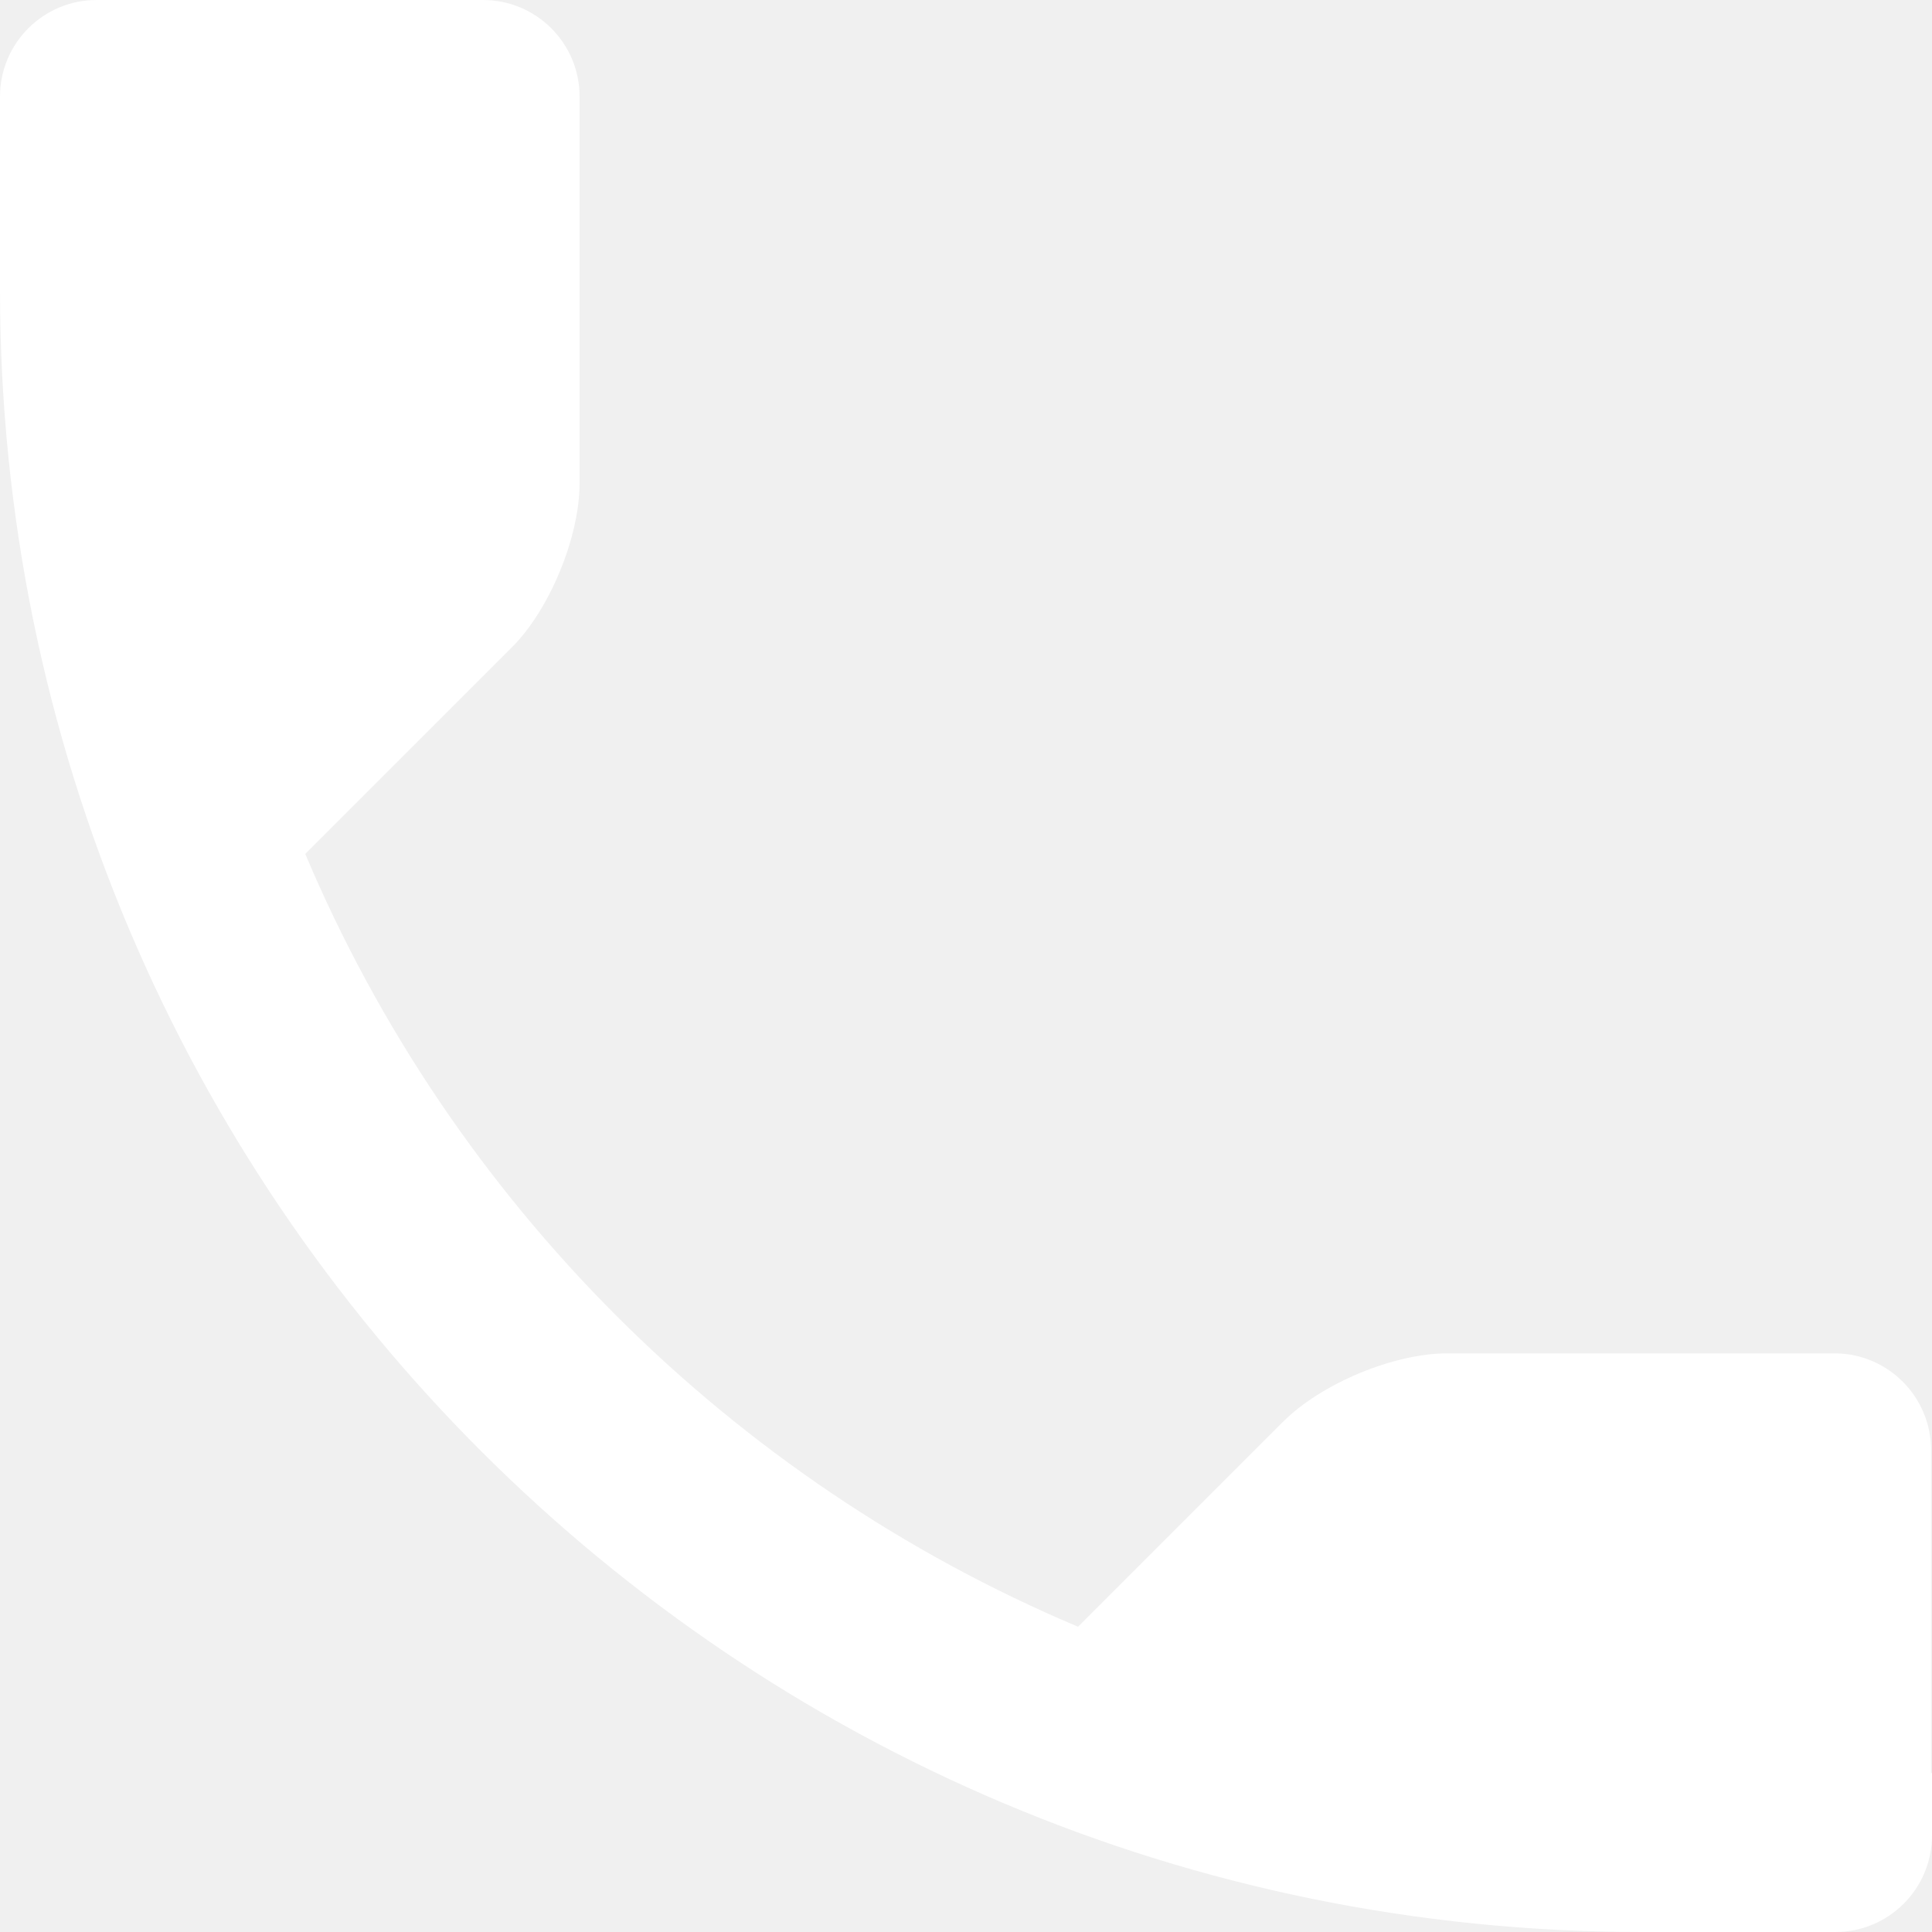
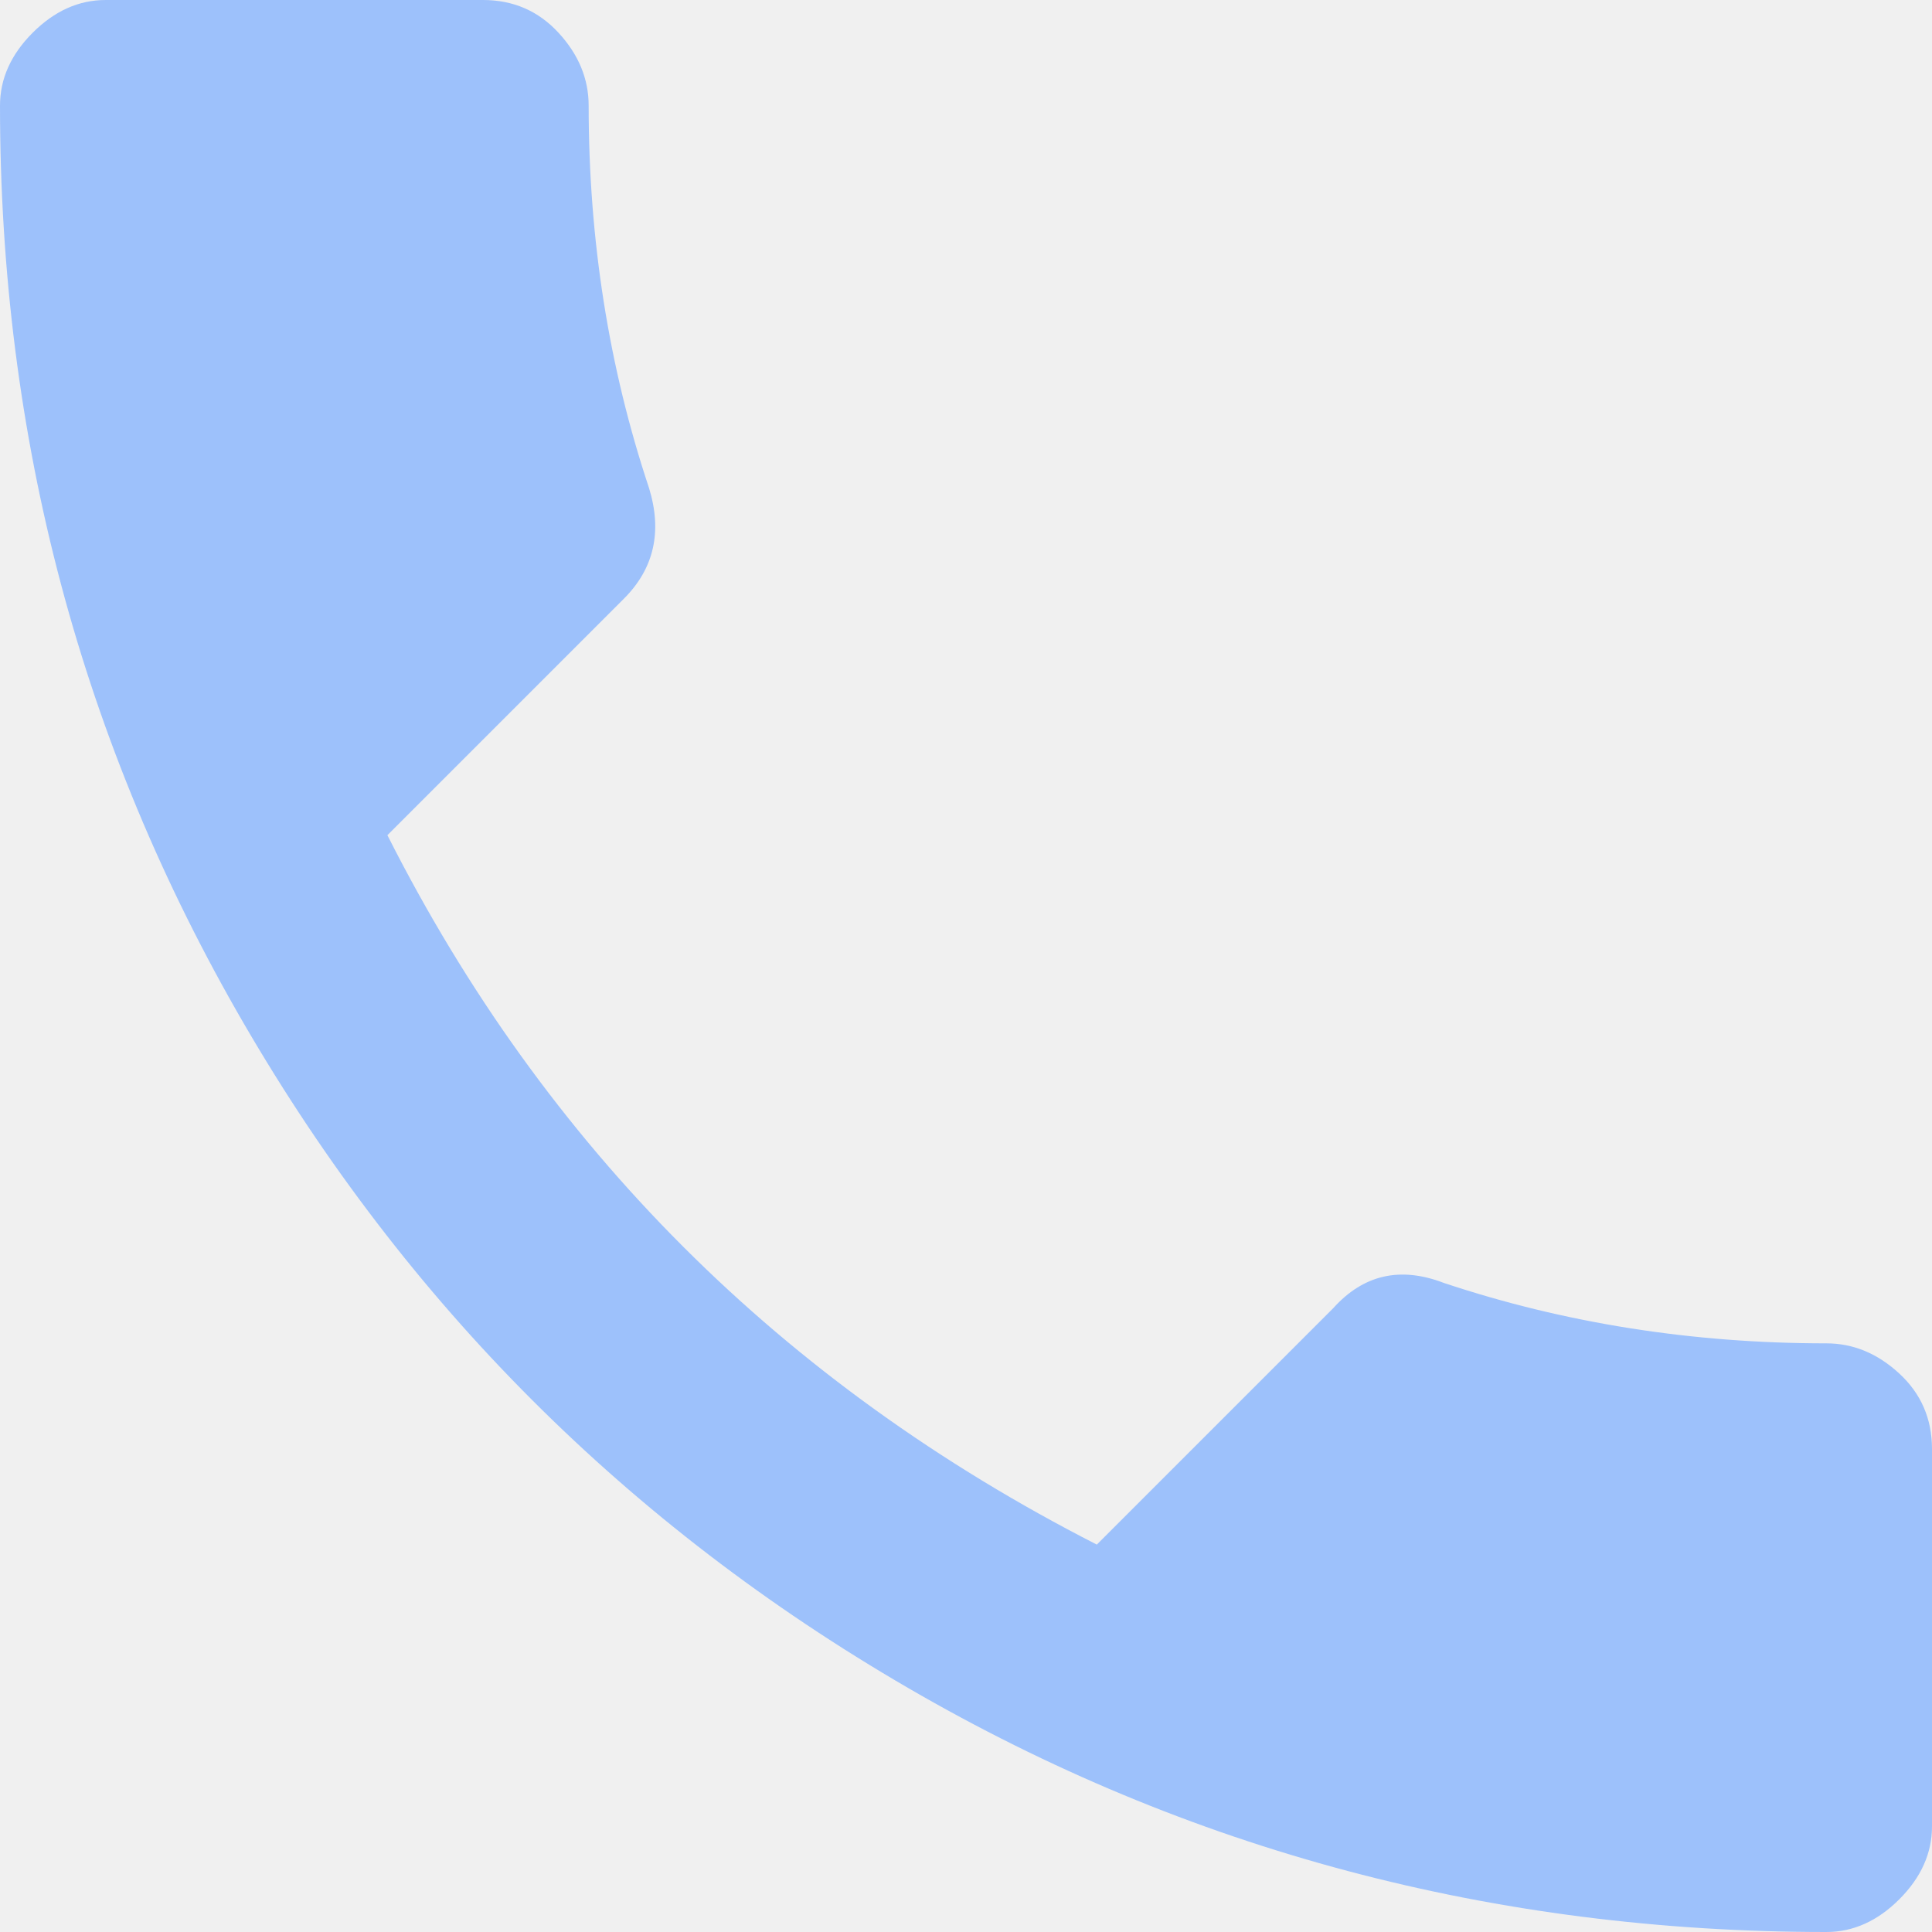
- <svg xmlns="http://www.w3.org/2000/svg" width="64" height="64" viewBox="0 0 20 20">
-   <path fill="#ffffff" d="M20 18.35V19a1 1 0 0 1-1 1h-2A17 17 0 0 1 0 3V1a1 1 0 0 1 1-1h4a1 1 0 0 1 1 1v4c0 .56-.31 1.31-.7 1.7L3.16 8.84c1.52 3.6 4.4 6.48 8 8l2.12-2.12c.4-.4 1.15-.71 1.7-.71H19a1 1 0 0 1 .99 1v3.35z" />
+ <svg xmlns="http://www.w3.org/2000/svg" width="64" height="64" viewBox="0 0 384 384">
+   <path fill="#9dc1fb" d="M77 166q47 93 141 141l47-47q9-10 22-5q36 12 76 12q8 0 14.5 6t6.5 15v75q0 8-6.5 14.5T363 384q-99 0-182.5-48.5t-132-132T0 21q0-8 6.5-14.5T21 0h75q9 0 15 6.5t6 14.5q0 40 12 76q4 13-5 22z" />
</svg>
